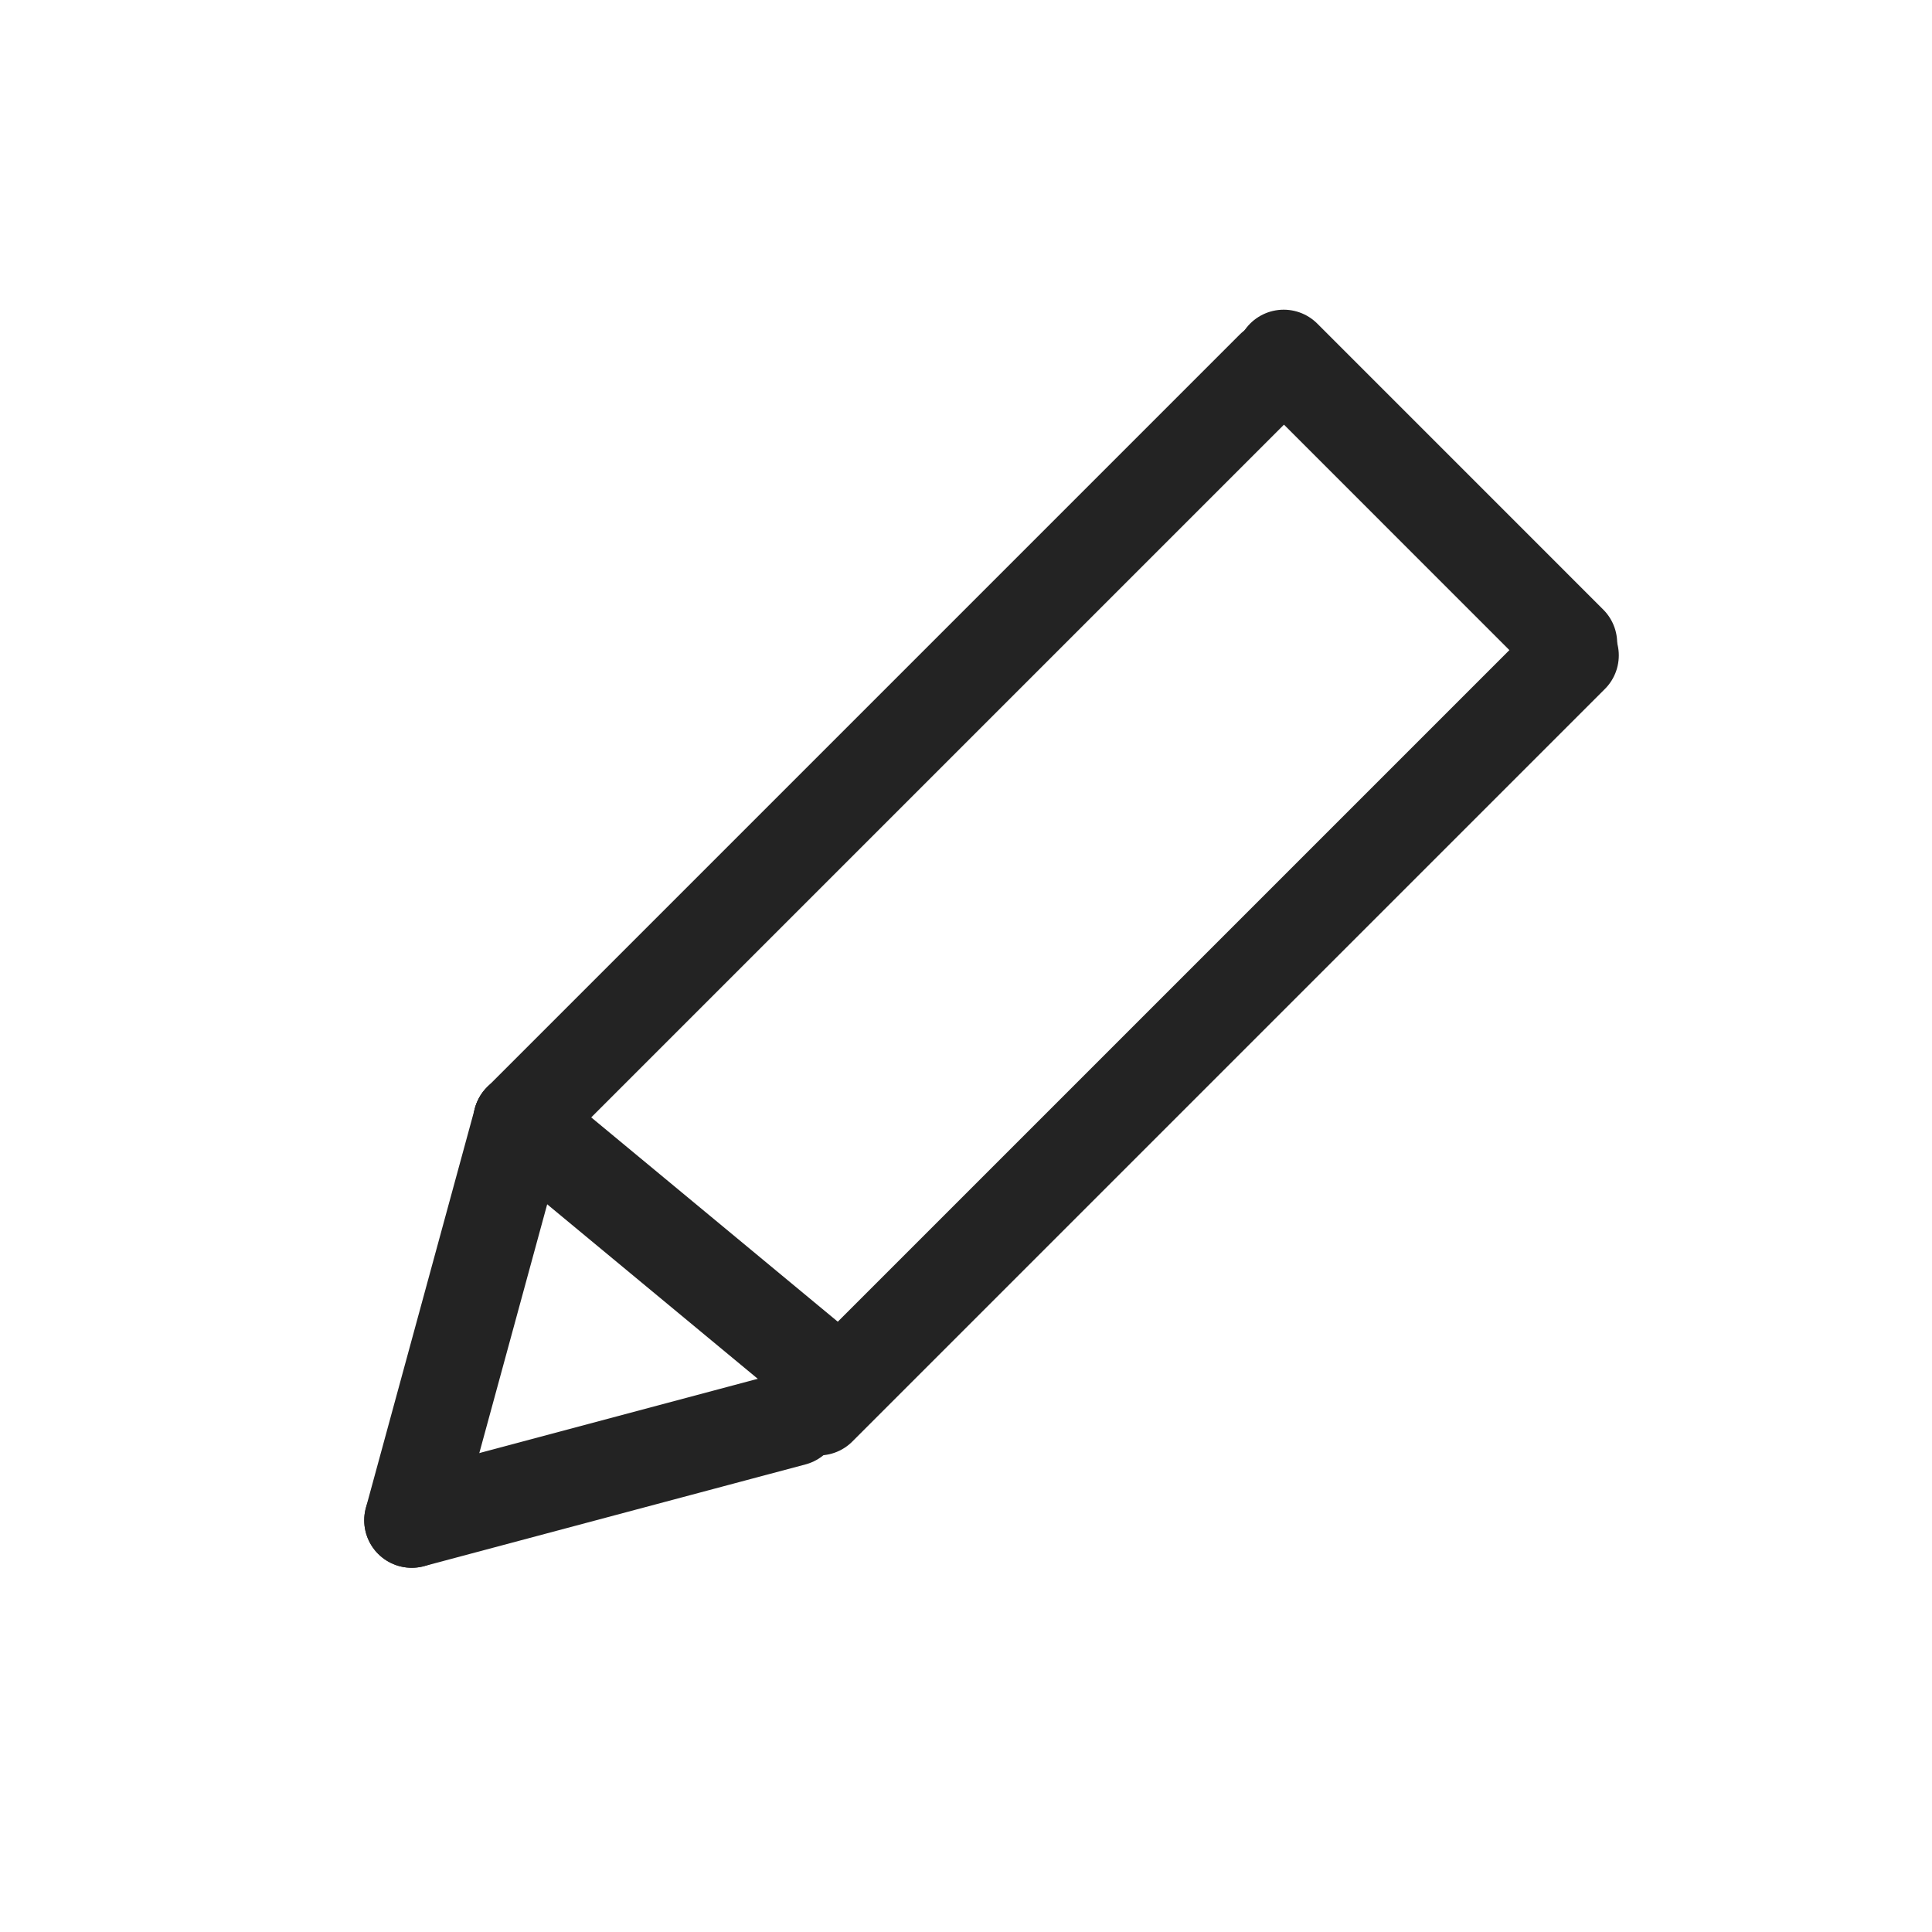
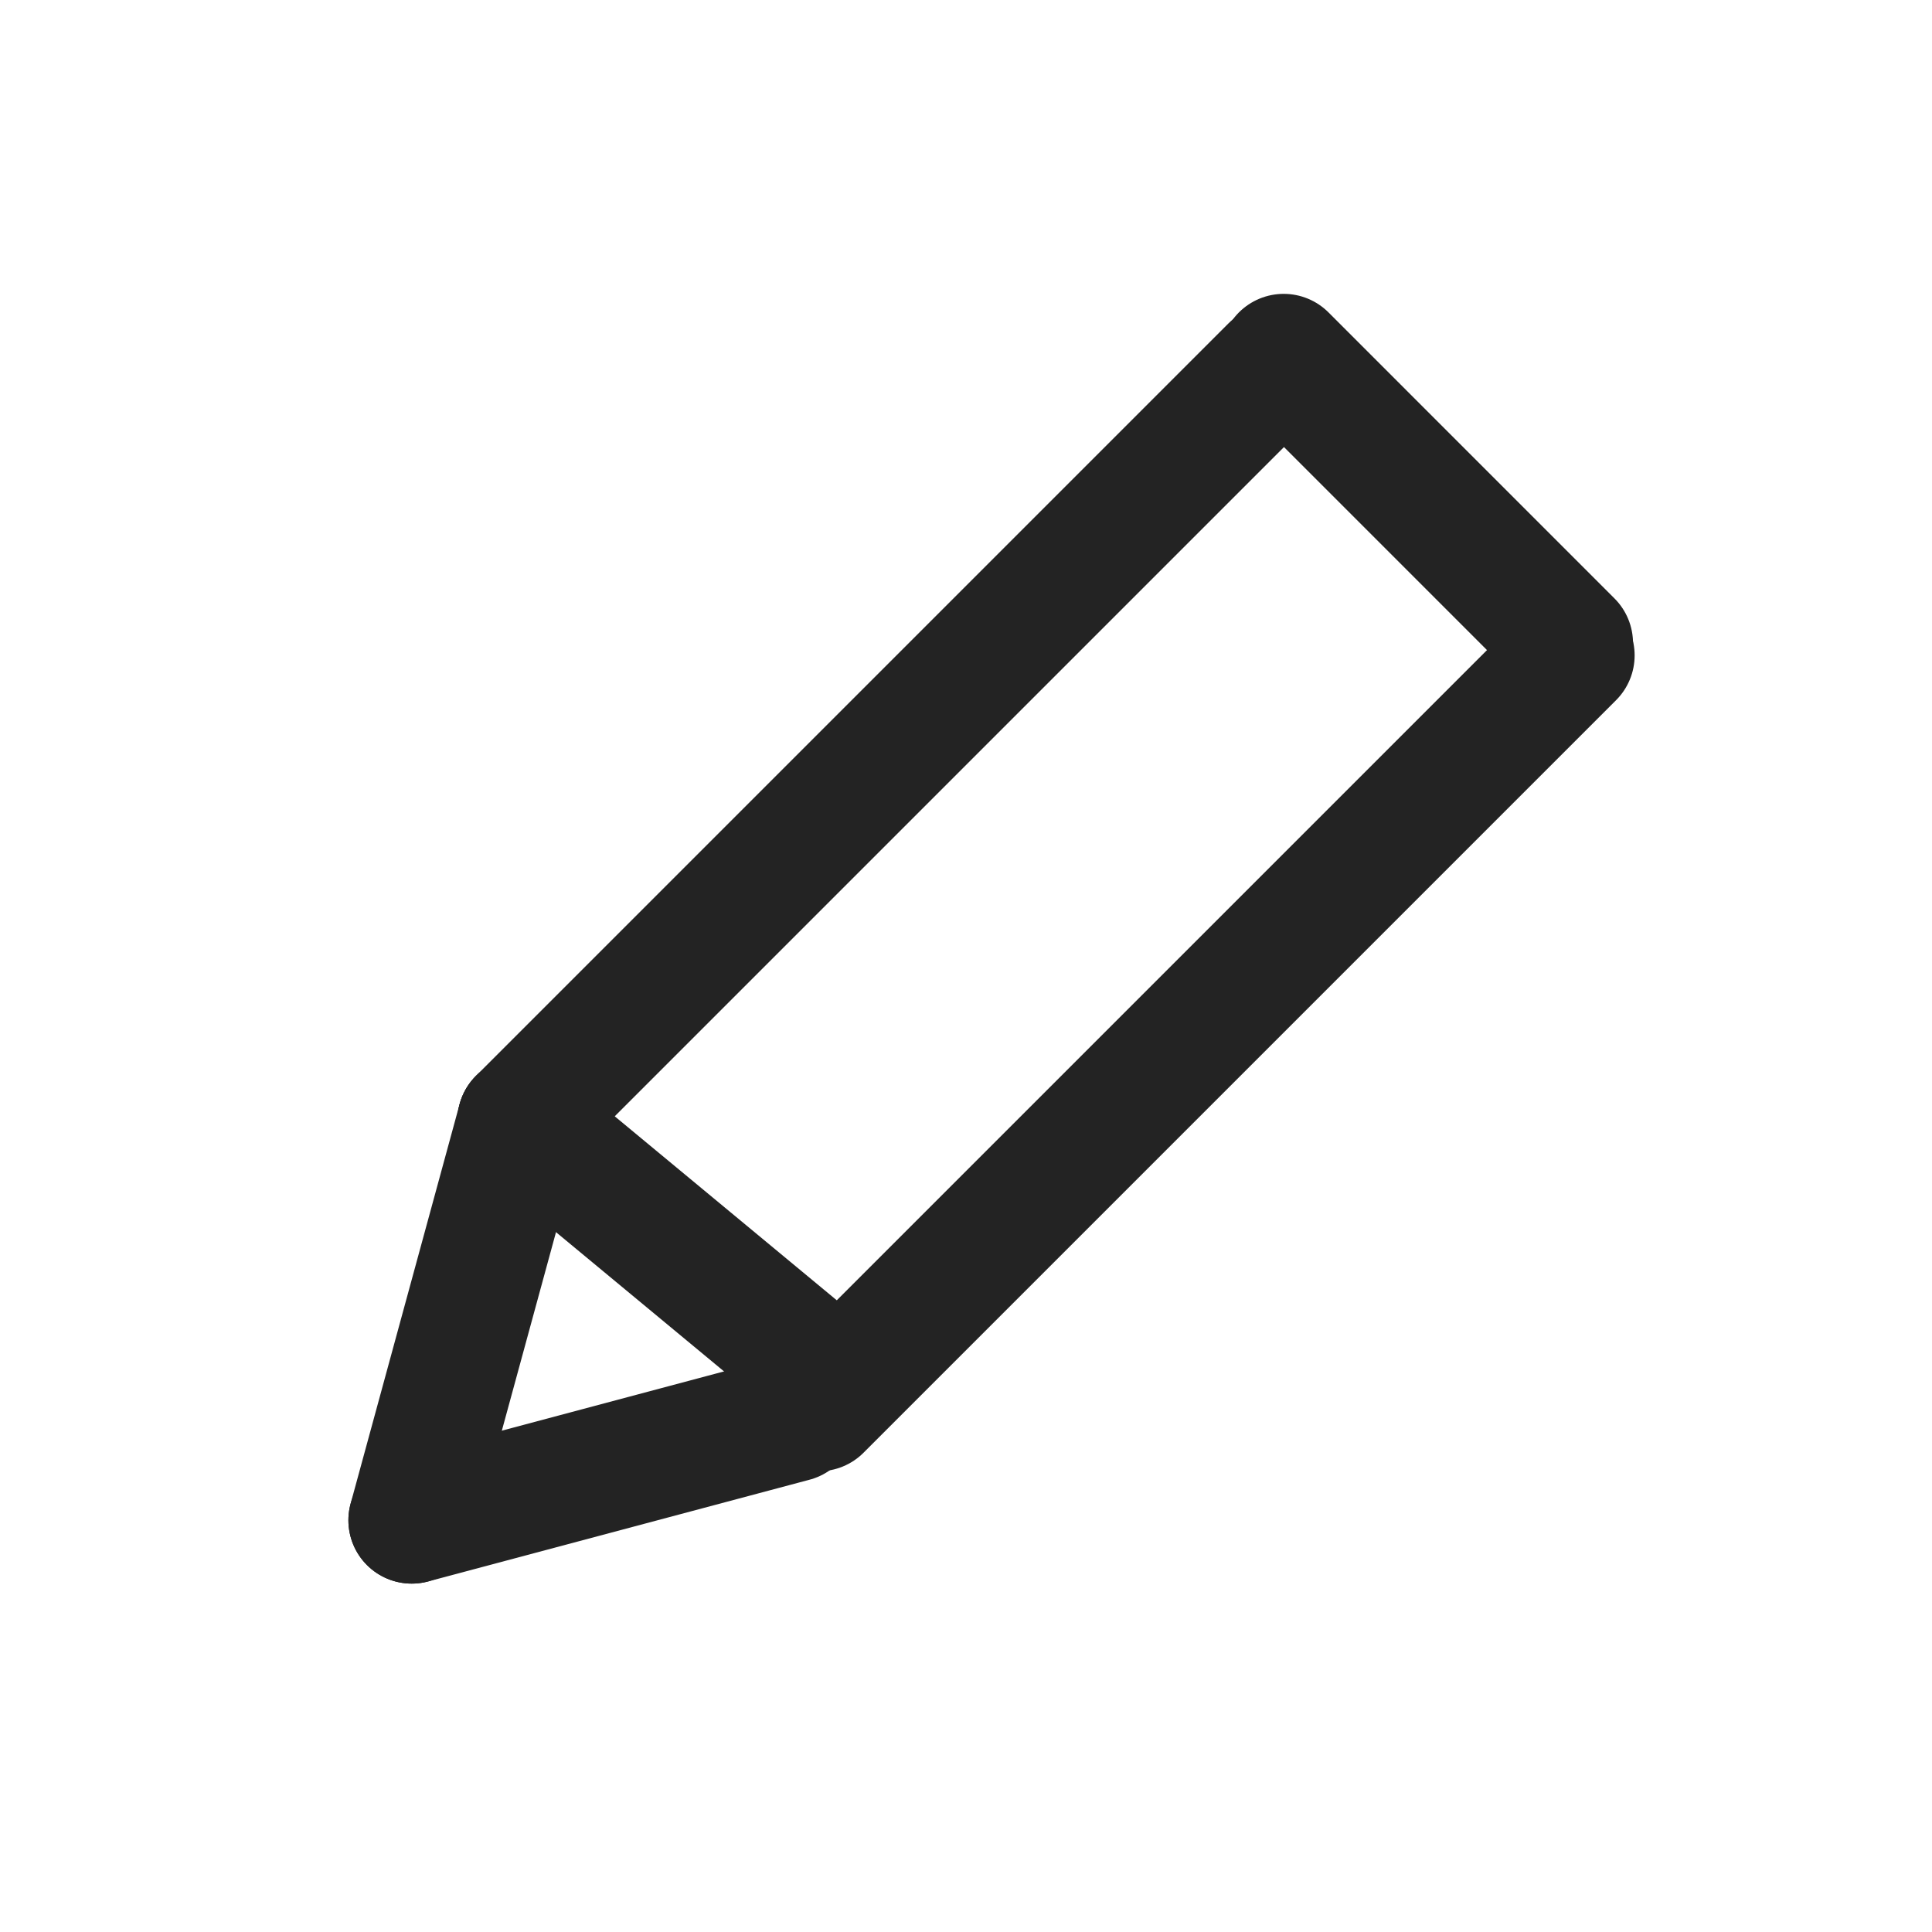
<svg xmlns="http://www.w3.org/2000/svg" width="61" height="61" viewBox="0 0 61 61" fill="none">
-   <path d="M16.442 35.384L40.202 11.624" stroke="#232323" stroke-width="3" stroke-linecap="round" />
-   <path d="M49.56 20.308L40.531 11.278" stroke="#232323" stroke-width="3" stroke-linecap="round" />
-   <path d="M16.442 35.384L25.851 43.181" stroke="#232323" stroke-width="3" stroke-linecap="round" />
-   <path d="M16.442 35.384L13 48" stroke="#232323" stroke-width="3" stroke-linecap="round" />
-   <path d="M25.047 44.787L13 48" stroke="#232323" stroke-width="3" stroke-linecap="round" />
-   <path d="M25.851 44.453L49.611 20.693" stroke="#232323" stroke-width="3" stroke-linecap="round" />
+   <path d="M16.442 35.384L40.202 11.624" stroke="#232323" stroke-width="4" stroke-linecap="round" />
+   <path d="M49.56 20.308L40.531 11.278" stroke="#232323" stroke-width="4" stroke-linecap="round" />
+   <path d="M16.442 35.384L25.851 43.181" stroke="#232323" stroke-width="4" stroke-linecap="round" />
+   <path d="M16.442 35.384L13 48" stroke="#232323" stroke-width="4" stroke-linecap="round" />
+   <path d="M25.047 44.787L13 48" stroke="#232323" stroke-width="4" stroke-linecap="round" />
+   <path d="M25.851 44.453L49.611 20.693" stroke="#232323" stroke-width="4" stroke-linecap="round" />
</svg>
